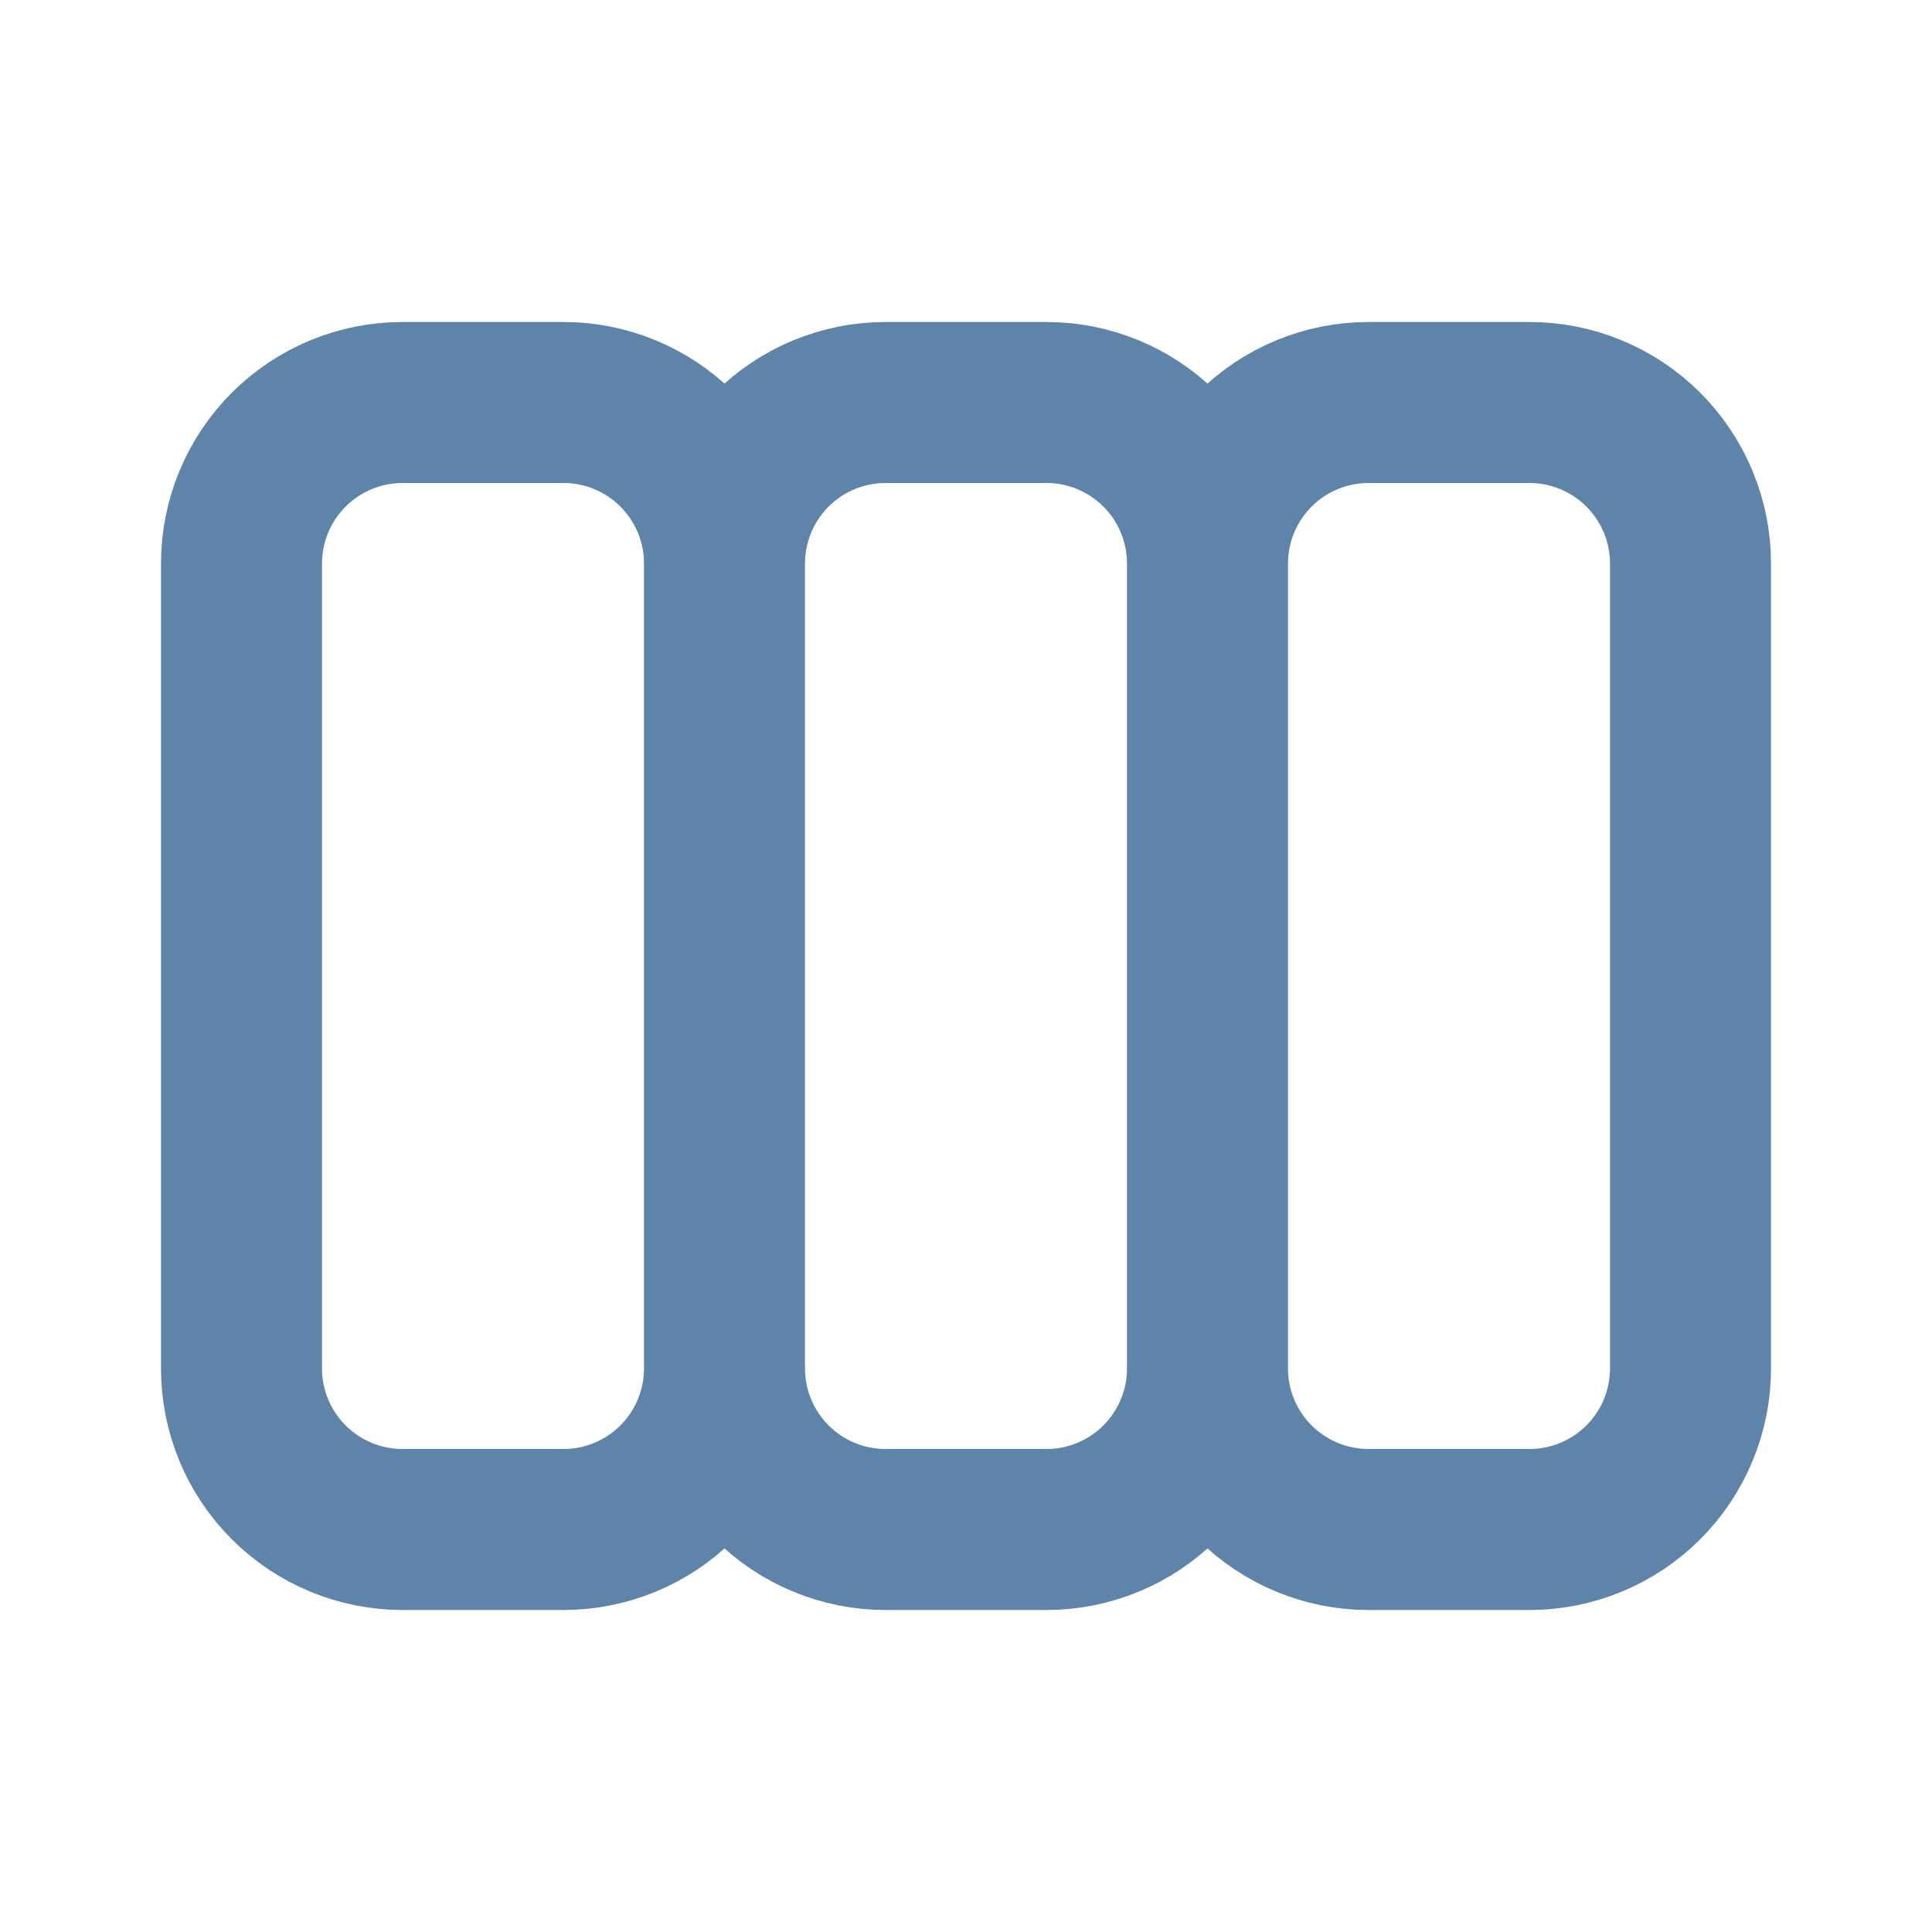
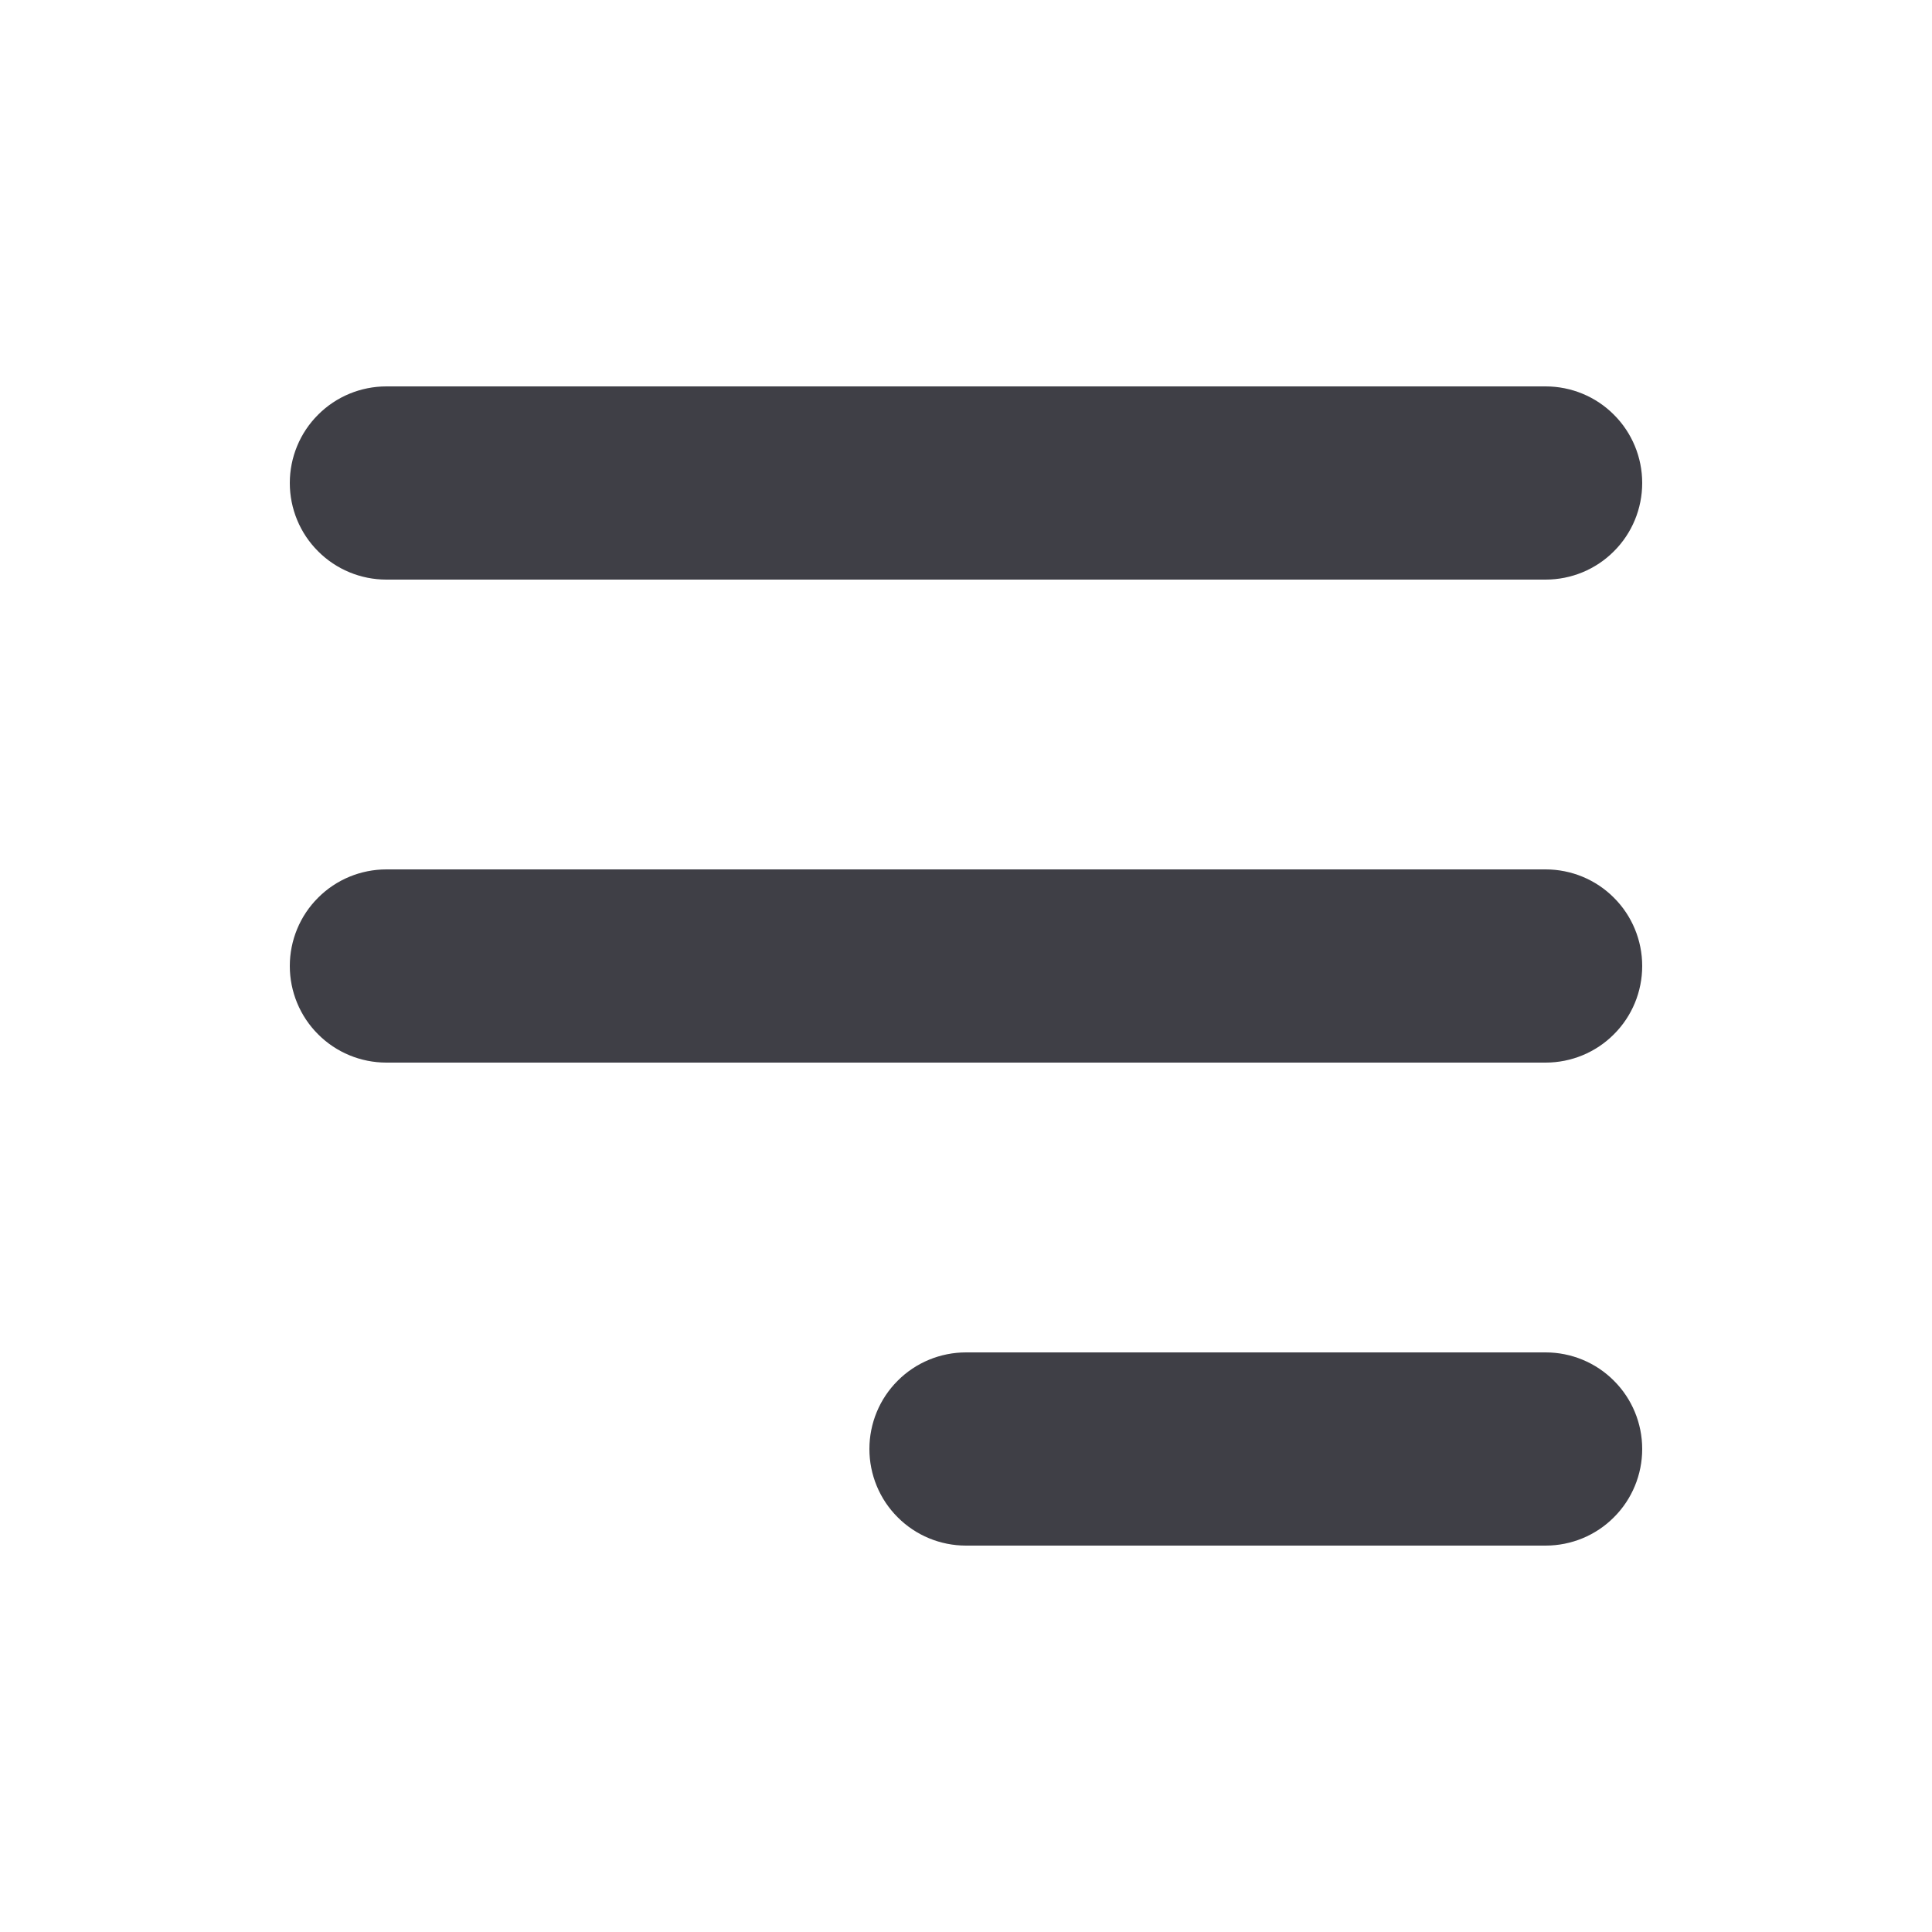
- <svg xmlns="http://www.w3.org/2000/svg" width="24" height="24" viewBox="0 0 24 24" fill="none">
-   <path d="M9 17V7M9 17C9 17.53 8.789 18.039 8.414 18.414C8.039 18.789 7.53 19 7 19H5C4.47 19 3.961 18.789 3.586 18.414C3.211 18.039 3 17.53 3 17V7C3 6.47 3.211 5.961 3.586 5.586C3.961 5.211 4.47 5 5 5H7C7.53 5 8.039 5.211 8.414 5.586C8.789 5.961 9 6.47 9 7M9 17C9 17.53 9.211 18.039 9.586 18.414C9.961 18.789 10.47 19 11 19H13C13.53 19 14.039 18.789 14.414 18.414C14.789 18.039 15 17.53 15 17M9 7C9 6.47 9.211 5.961 9.586 5.586C9.961 5.211 10.47 5 11 5H13C13.53 5 14.039 5.211 14.414 5.586C14.789 5.961 15 6.47 15 7M15 17V7M15 17C15 17.53 15.211 18.039 15.586 18.414C15.961 18.789 16.47 19 17 19H19C19.53 19 20.039 18.789 20.414 18.414C20.789 18.039 21 17.53 21 17V7C21 6.47 20.789 5.961 20.414 5.586C20.039 5.211 19.53 5 19 5H17C16.47 5 15.961 5.211 15.586 5.586C15.211 5.961 15 6.47 15 7" stroke="#5E85A9" stroke-width="2" stroke-linecap="round" stroke-linejoin="round" />
+ <svg xmlns="http://www.w3.org/2000/svg" width="20" height="20" viewBox="0 0 20 20" fill="none">
+   <path fill-rule="evenodd" clip-rule="evenodd" d="M3 5C3 4.735 3.105 4.48 3.293 4.293C3.48 4.105 3.735 4 4 4H16C16.265 4 16.52 4.105 16.707 4.293C16.895 4.48 17 4.735 17 5C17 5.265 16.895 5.52 16.707 5.707C16.52 5.895 16.265 6 16 6H4C3.735 6 3.48 5.895 3.293 5.707C3.105 5.52 3 5.265 3 5ZM3 10C3 9.735 3.105 9.48 3.293 9.293C3.48 9.105 3.735 9 4 9H16C16.265 9 16.52 9.105 16.707 9.293C16.895 9.48 17 9.735 17 10C17 10.265 16.895 10.52 16.707 10.707C16.52 10.895 16.265 11 16 11H4C3.735 11 3.48 10.895 3.293 10.707C3.105 10.52 3 10.265 3 10ZM9 15C9 14.735 9.105 14.48 9.293 14.293C9.48 14.105 9.735 14 10 14H16C16.265 14 16.52 14.105 16.707 14.293C16.895 14.48 17 14.735 17 15C17 15.265 16.895 15.52 16.707 15.707C16.52 15.895 16.265 16 16 16H10C9.735 16 9.48 15.895 9.293 15.707C9.105 15.52 9 15.265 9 15Z" fill="#3F3F46" />
</svg>
